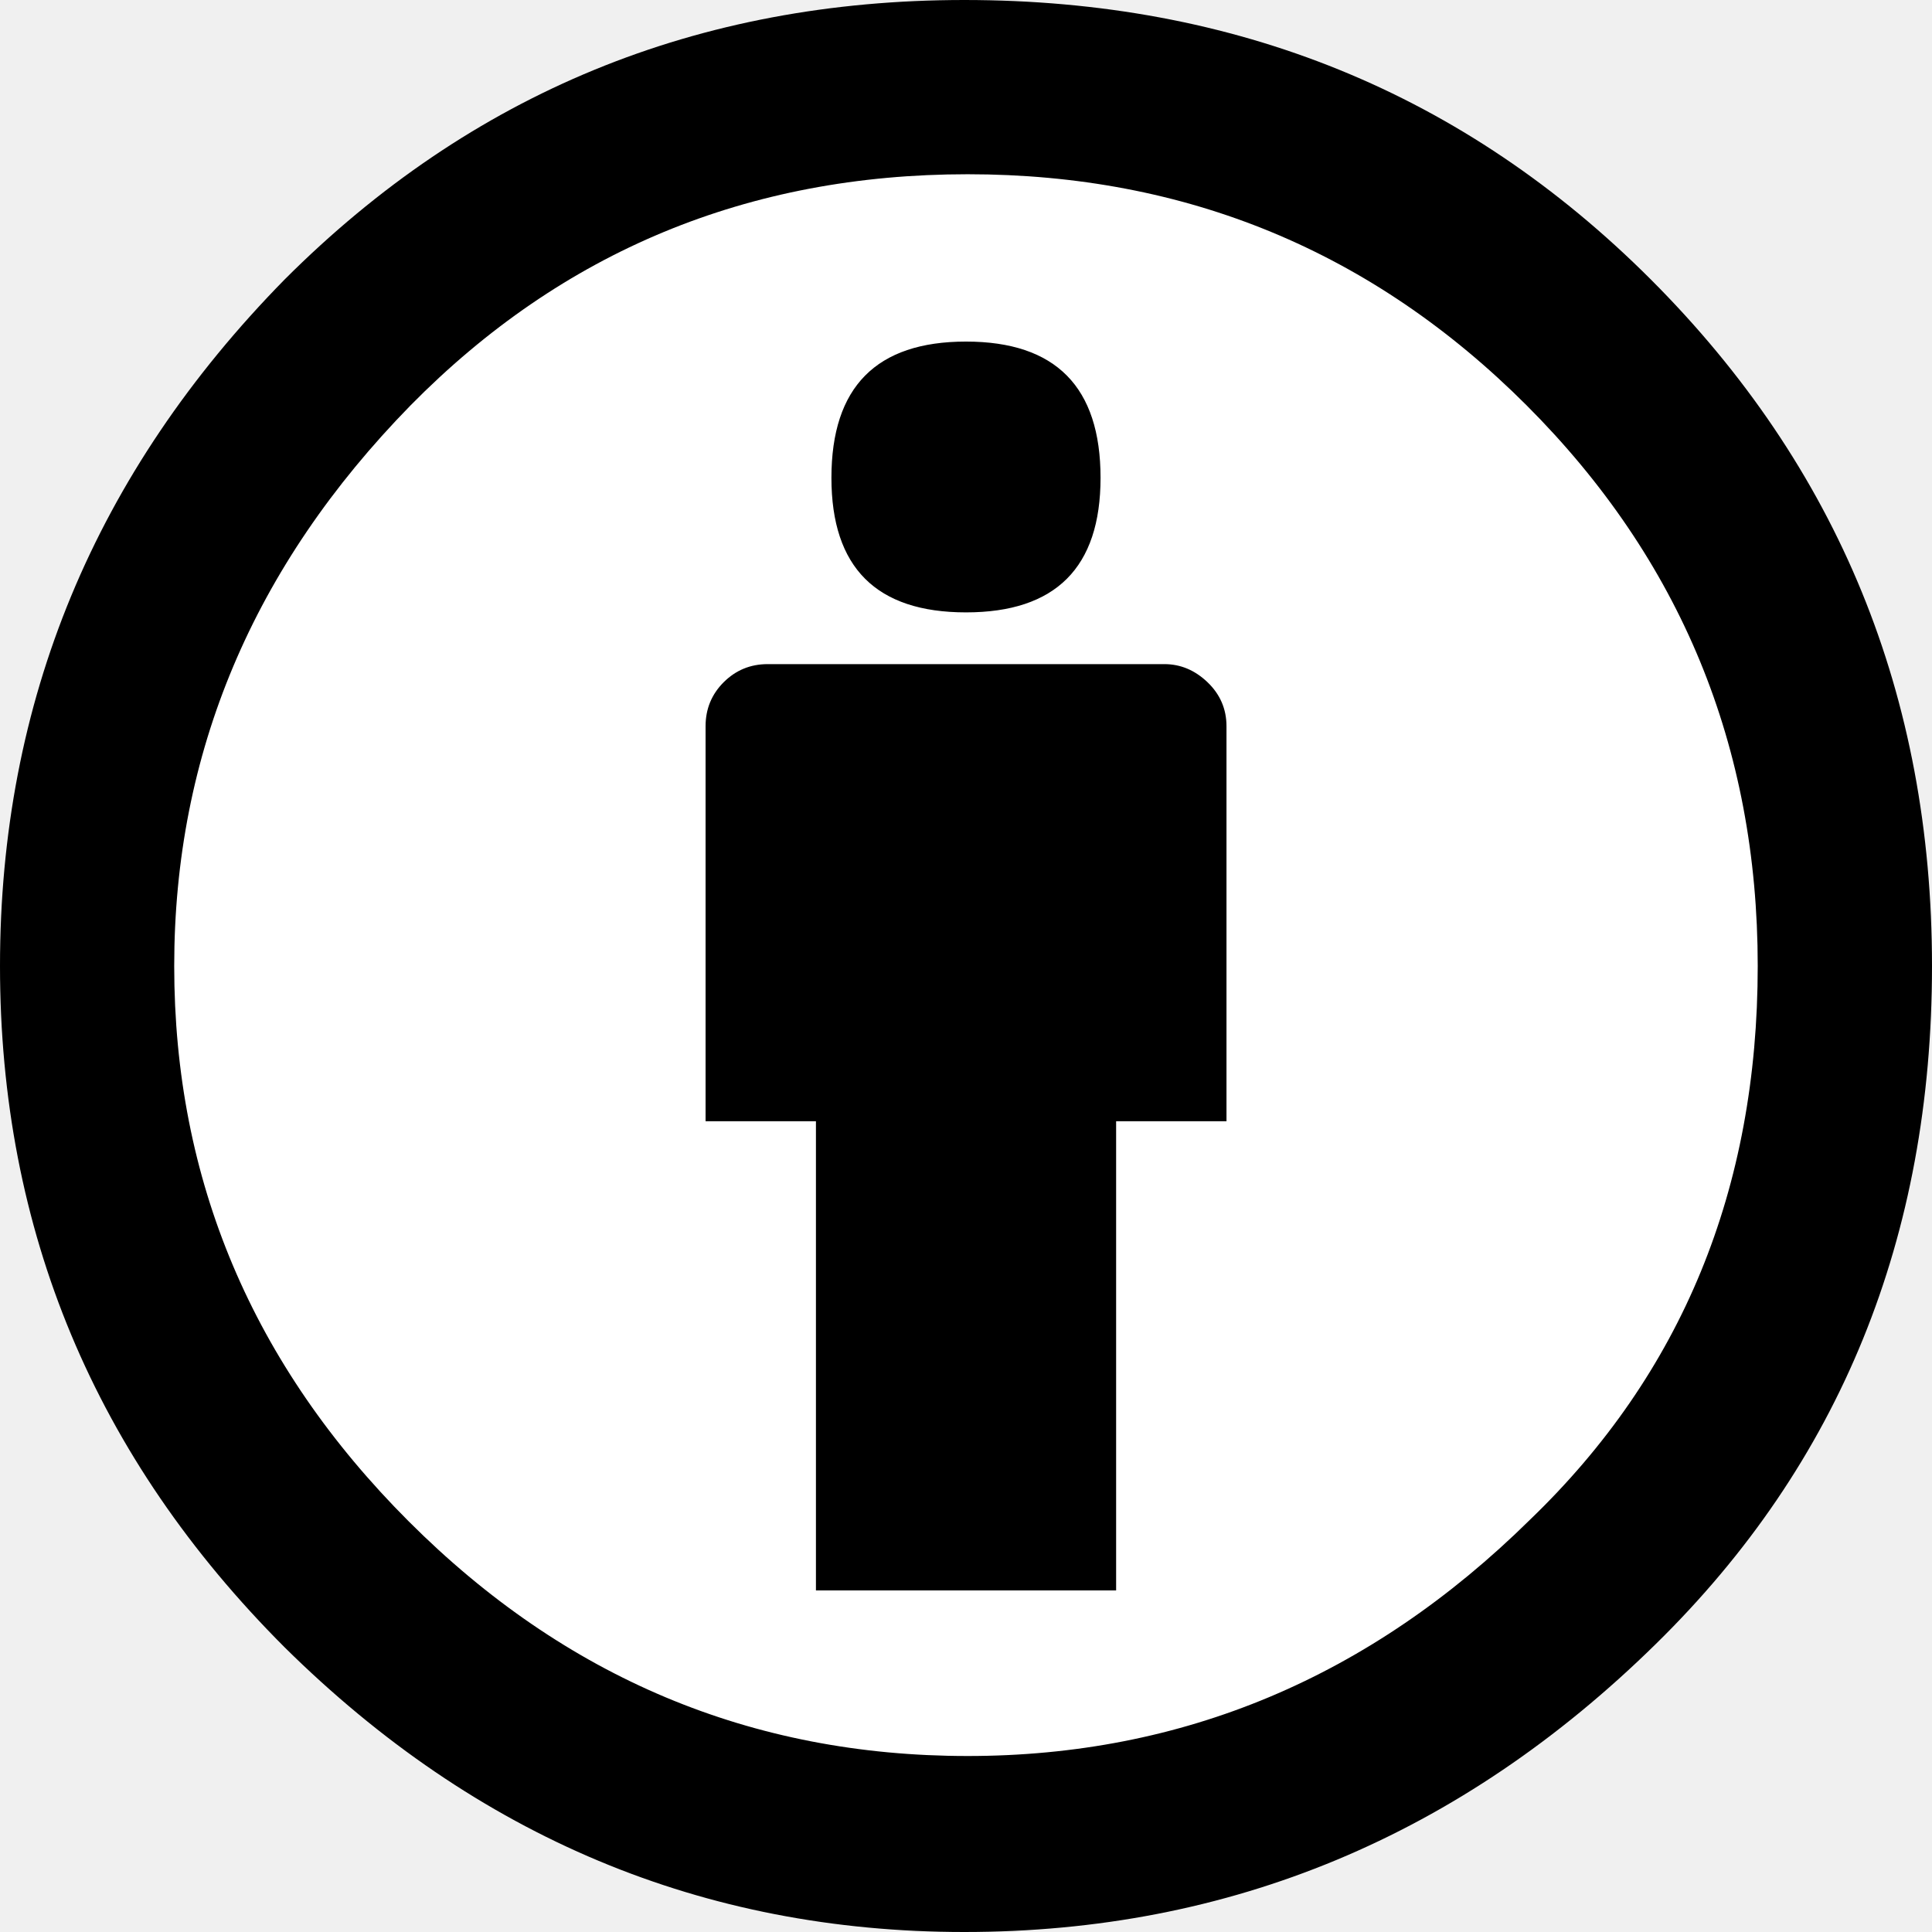
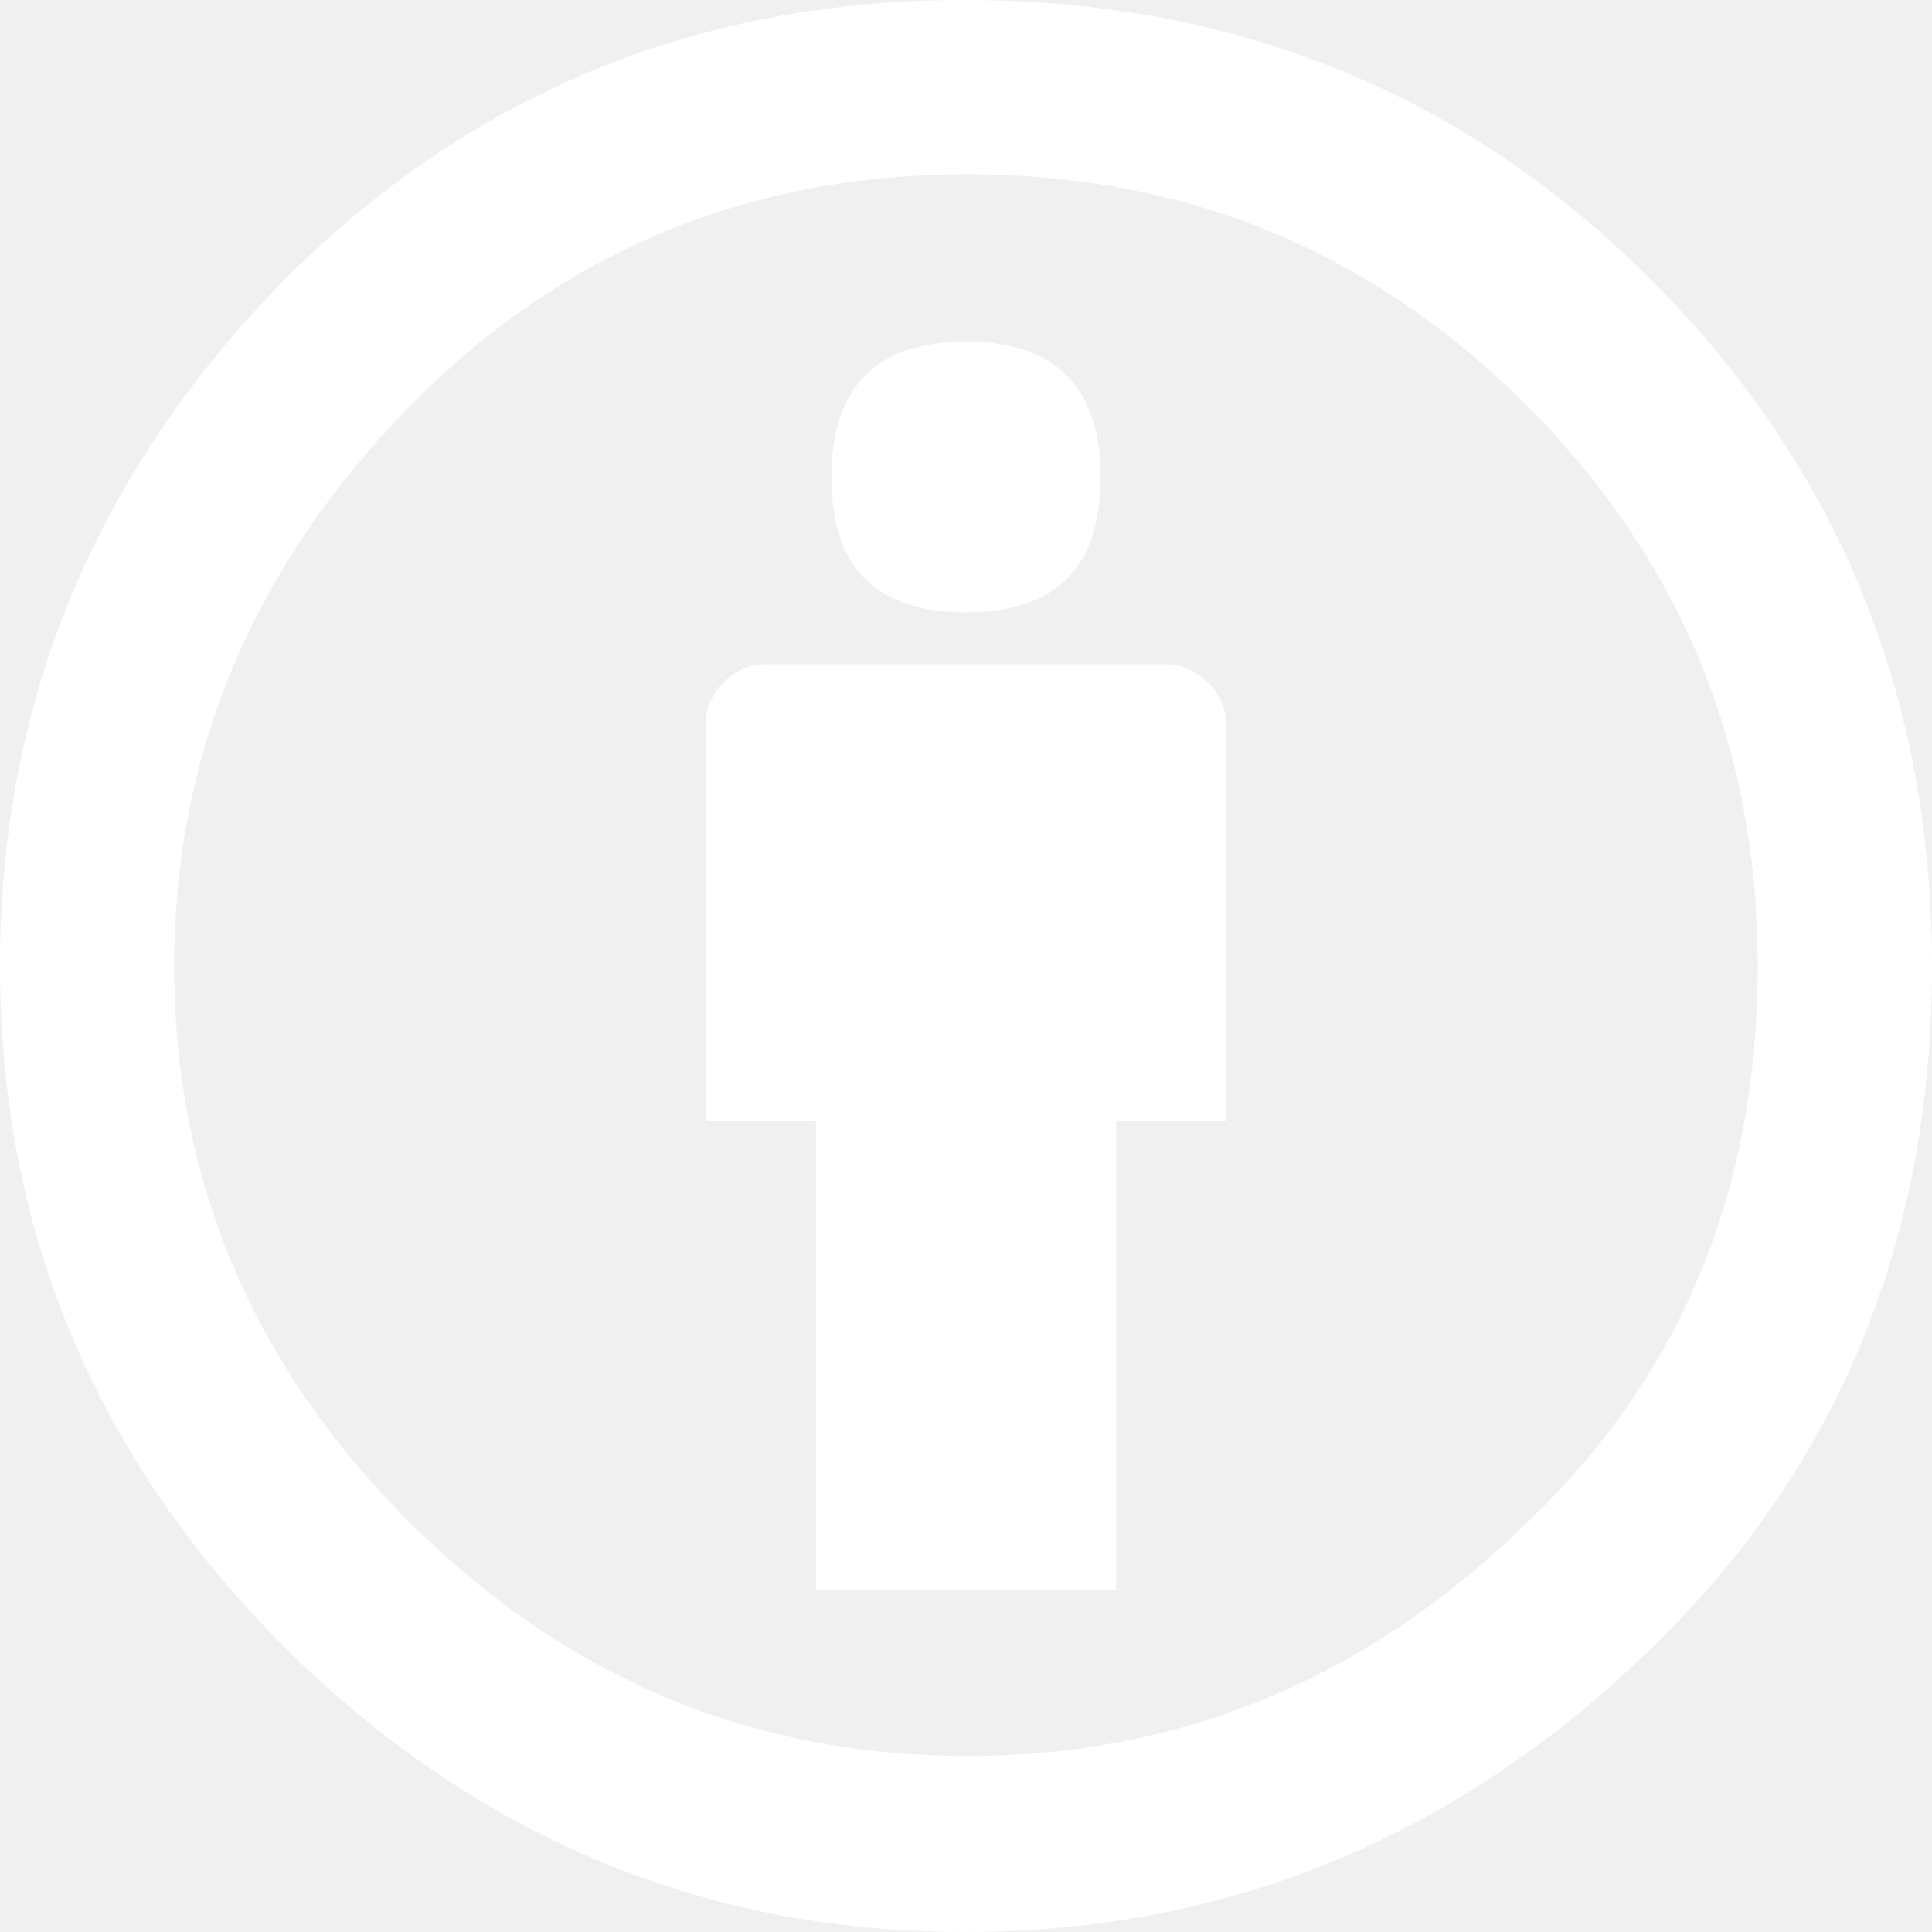
<svg xmlns="http://www.w3.org/2000/svg" version="1.0" id="Layer_1" x="0px" y="0px" width="64px" height="64px" viewBox="5.5 -3.5 64 64" enable-background="new 5.5 -3.5 64 64" xml:space="preserve">
-   <g>
-     <circle fill="#FFFFFF" cx="37.637" cy="28.806" r="28.276" />
-     <g>
-       <path d="M37.443-3.5c8.988,0,16.57,3.085,22.742,9.257C66.393,11.967,69.5,19.548,69.5,28.5c0,8.991-3.049,16.476-9.145,22.456    C53.879,57.319,46.242,60.5,37.443,60.5c-8.649,0-16.153-3.144-22.514-9.43C8.644,44.784,5.5,37.262,5.5,28.5    c0-8.761,3.144-16.342,9.429-22.742C21.101-0.415,28.604-3.5,37.443-3.5z M37.557,2.272c-7.276,0-13.428,2.553-18.457,7.657    c-5.22,5.334-7.829,11.525-7.829,18.572c0,7.086,2.59,13.22,7.77,18.398c5.181,5.182,11.352,7.771,18.514,7.771    c7.123,0,13.334-2.607,18.629-7.828c5.029-4.838,7.543-10.952,7.543-18.343c0-7.276-2.553-13.465-7.656-18.571    C50.967,4.824,44.795,2.272,37.557,2.272z M46.129,20.557v13.085h-3.656v15.542h-9.944V33.643h-3.656V20.557    c0-0.572,0.2-1.057,0.599-1.457c0.401-0.399,0.887-0.6,1.457-0.6h13.144c0.533,0,1.01,0.2,1.428,0.6    C45.918,19.5,46.129,19.986,46.129,20.557z M33.042,12.329c0-3.008,1.485-4.514,4.458-4.514s4.457,1.504,4.457,4.514    c0,2.971-1.486,4.457-4.457,4.457S33.042,15.3,33.042,12.329z" />
-     </g>
-   </g>
+   <circle fill="transparent" cx="37.637" cy="28.806" r="28.276" />
+   <path fill="#FFFFFF" d="M37.443-3.5c8.988,0,16.57,3.085,22.742,9.257C66.393,11.967,69.5,19.548,69.5,28.5c0,8.991-3.049,16.476-9.145,22.456   C53.879,57.319,46.242,60.5,37.443,60.5c-8.649,0-16.153-3.144-22.514-9.43C8.644,44.784,5.5,37.262,5.5,28.5   c0-8.761,3.144-16.342,9.429-22.742C21.101-0.415,28.604-3.5,37.443-3.5z M37.557,2.272c-7.276,0-13.428,2.553-18.457,7.657   c-5.22,5.334-7.829,11.525-7.829,18.572c0,7.086,2.59,13.22,7.77,18.398c5.181,5.182,11.352,7.771,18.514,7.771   c7.123,0,13.334-2.607,18.629-7.828c5.029-4.838,7.543-10.952,7.543-18.343c0-7.276-2.553-13.465-7.656-18.571   C50.967,4.824,44.795,2.272,37.557,2.272z M46.129,20.557v13.085h-3.656v15.542h-9.944V33.643h-3.656V20.557   c0-0.572,0.2-1.057,0.599-1.457c0.401-0.399,0.887-0.6,1.457-0.6h13.144c0.533,0,1.01,0.2,1.428,0.6   C45.918,19.5,46.129,19.986,46.129,20.557z M33.042,12.329c0-3.008,1.485-4.514,4.458-4.514s4.457,1.504,4.457,4.514   c0,2.971-1.486,4.457-4.457,4.457S33.042,15.3,33.042,12.329z" />
</svg>
